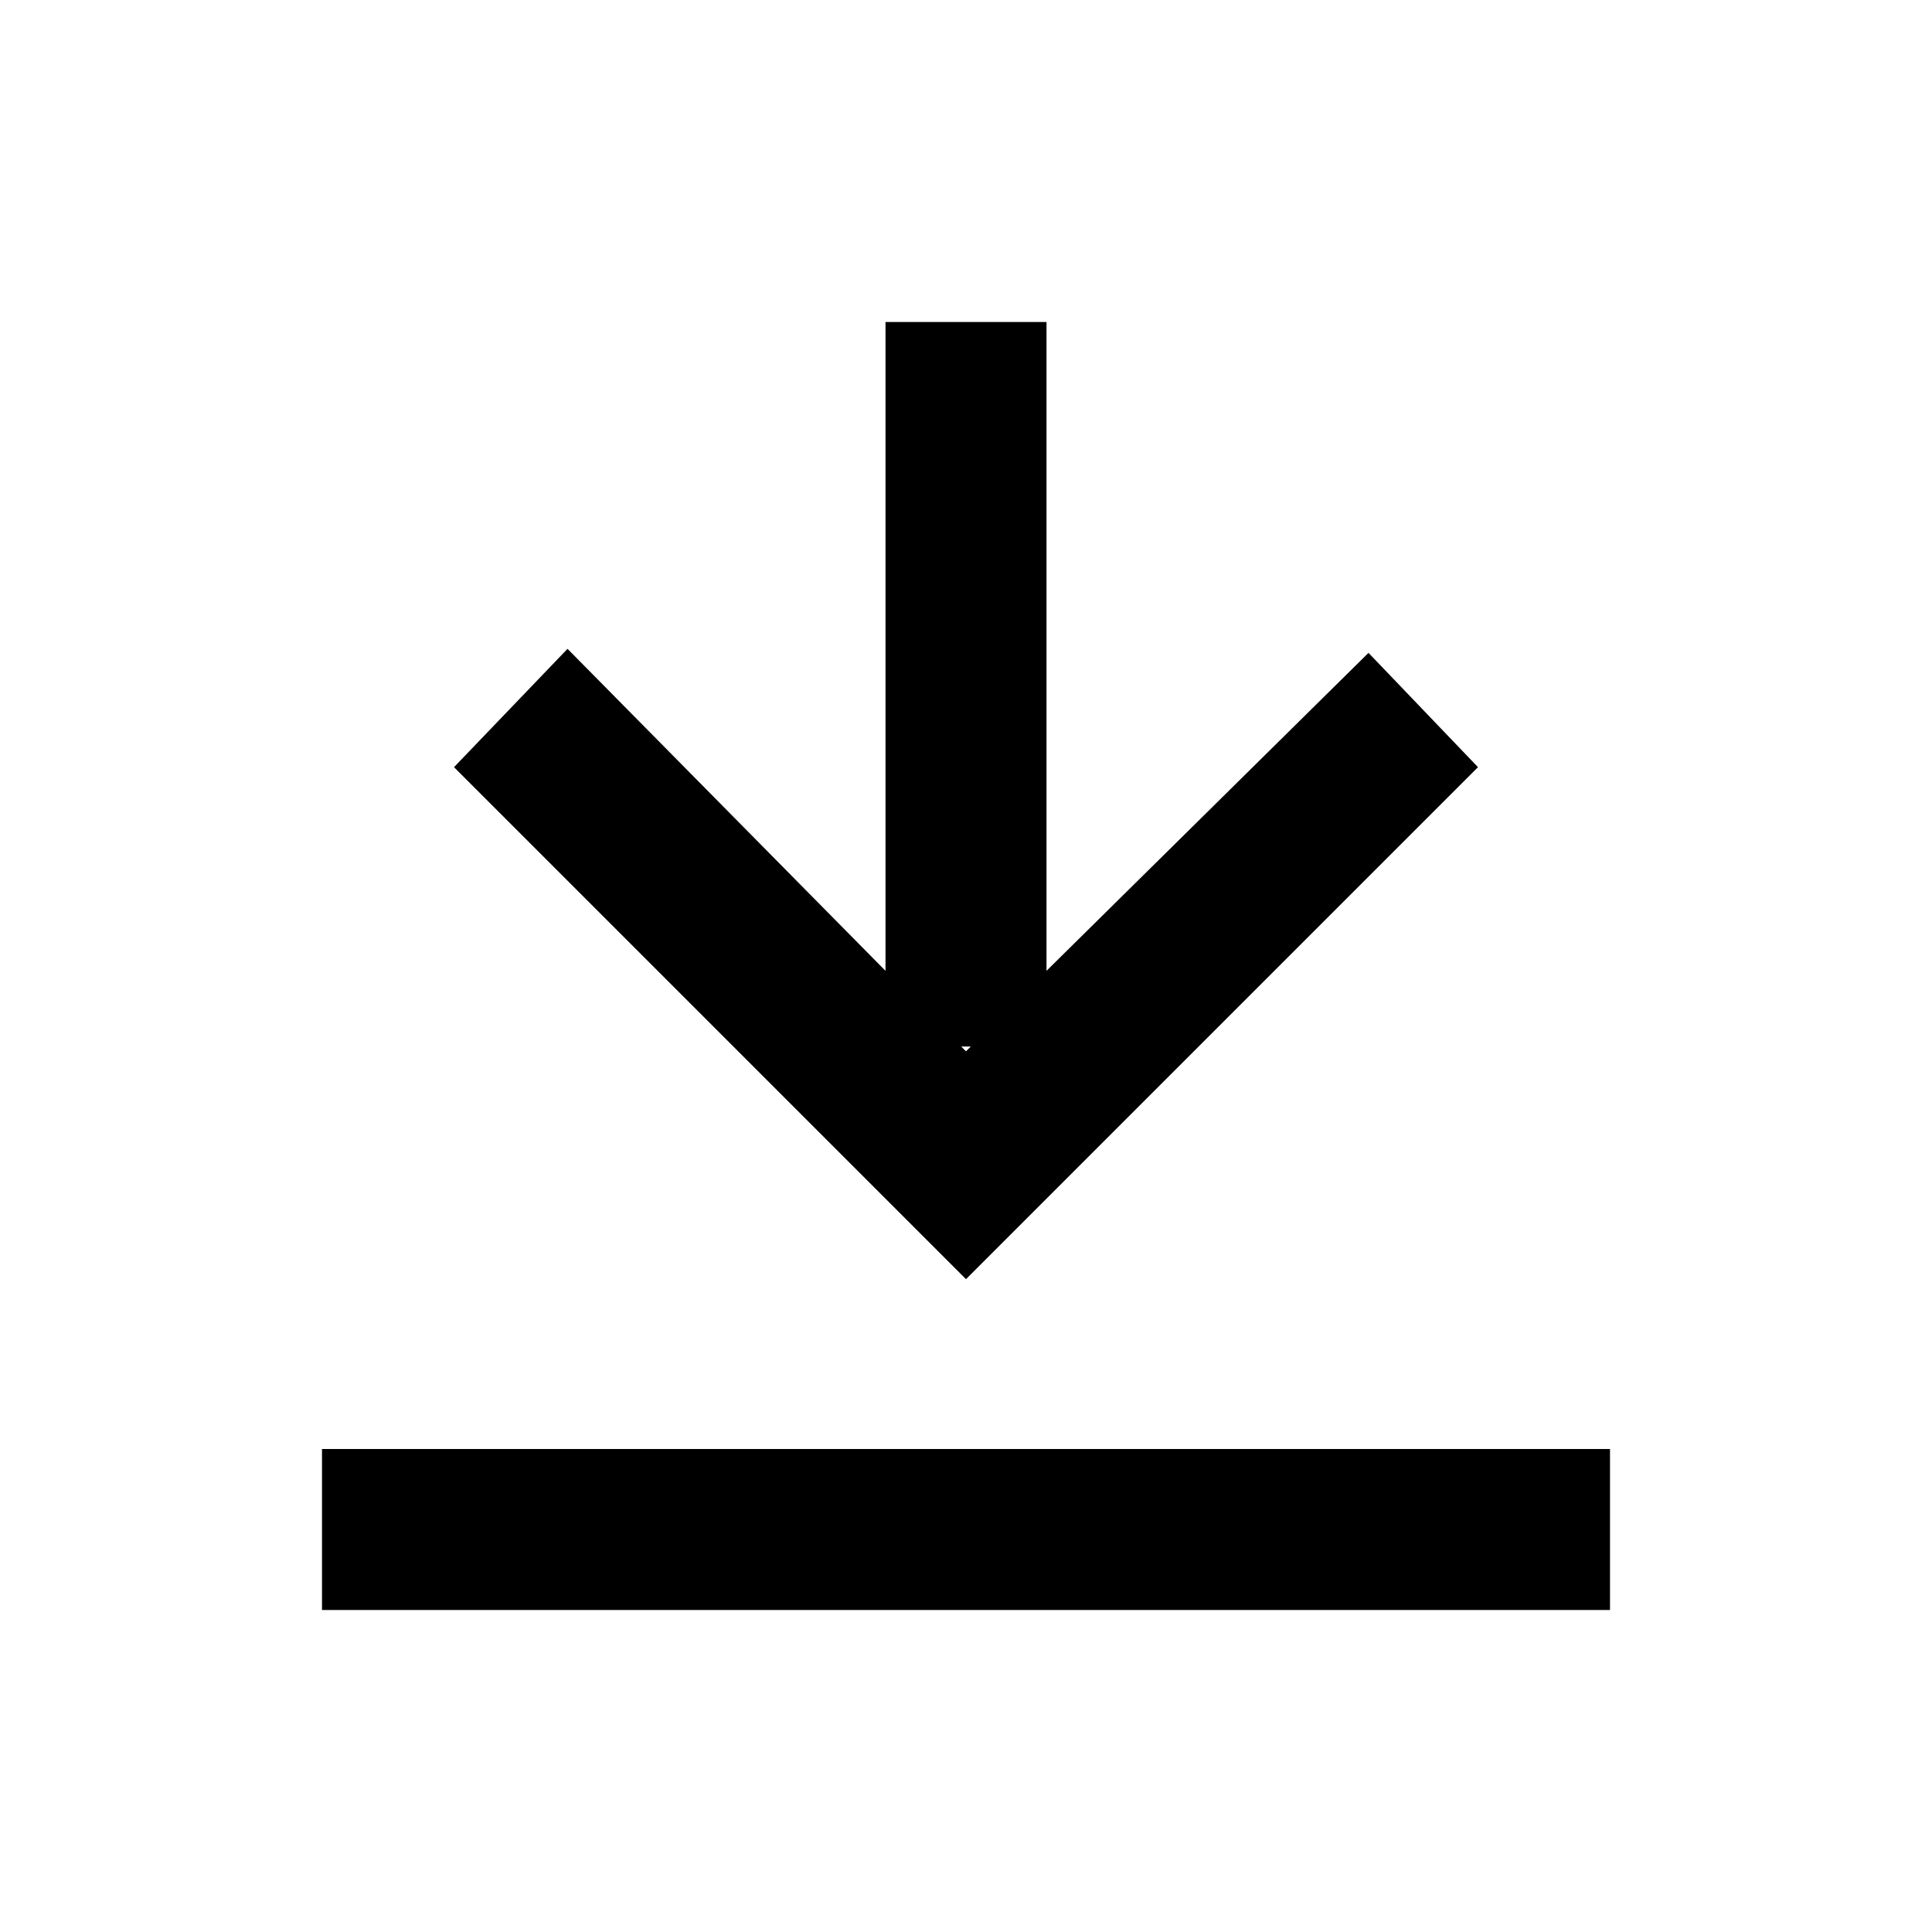
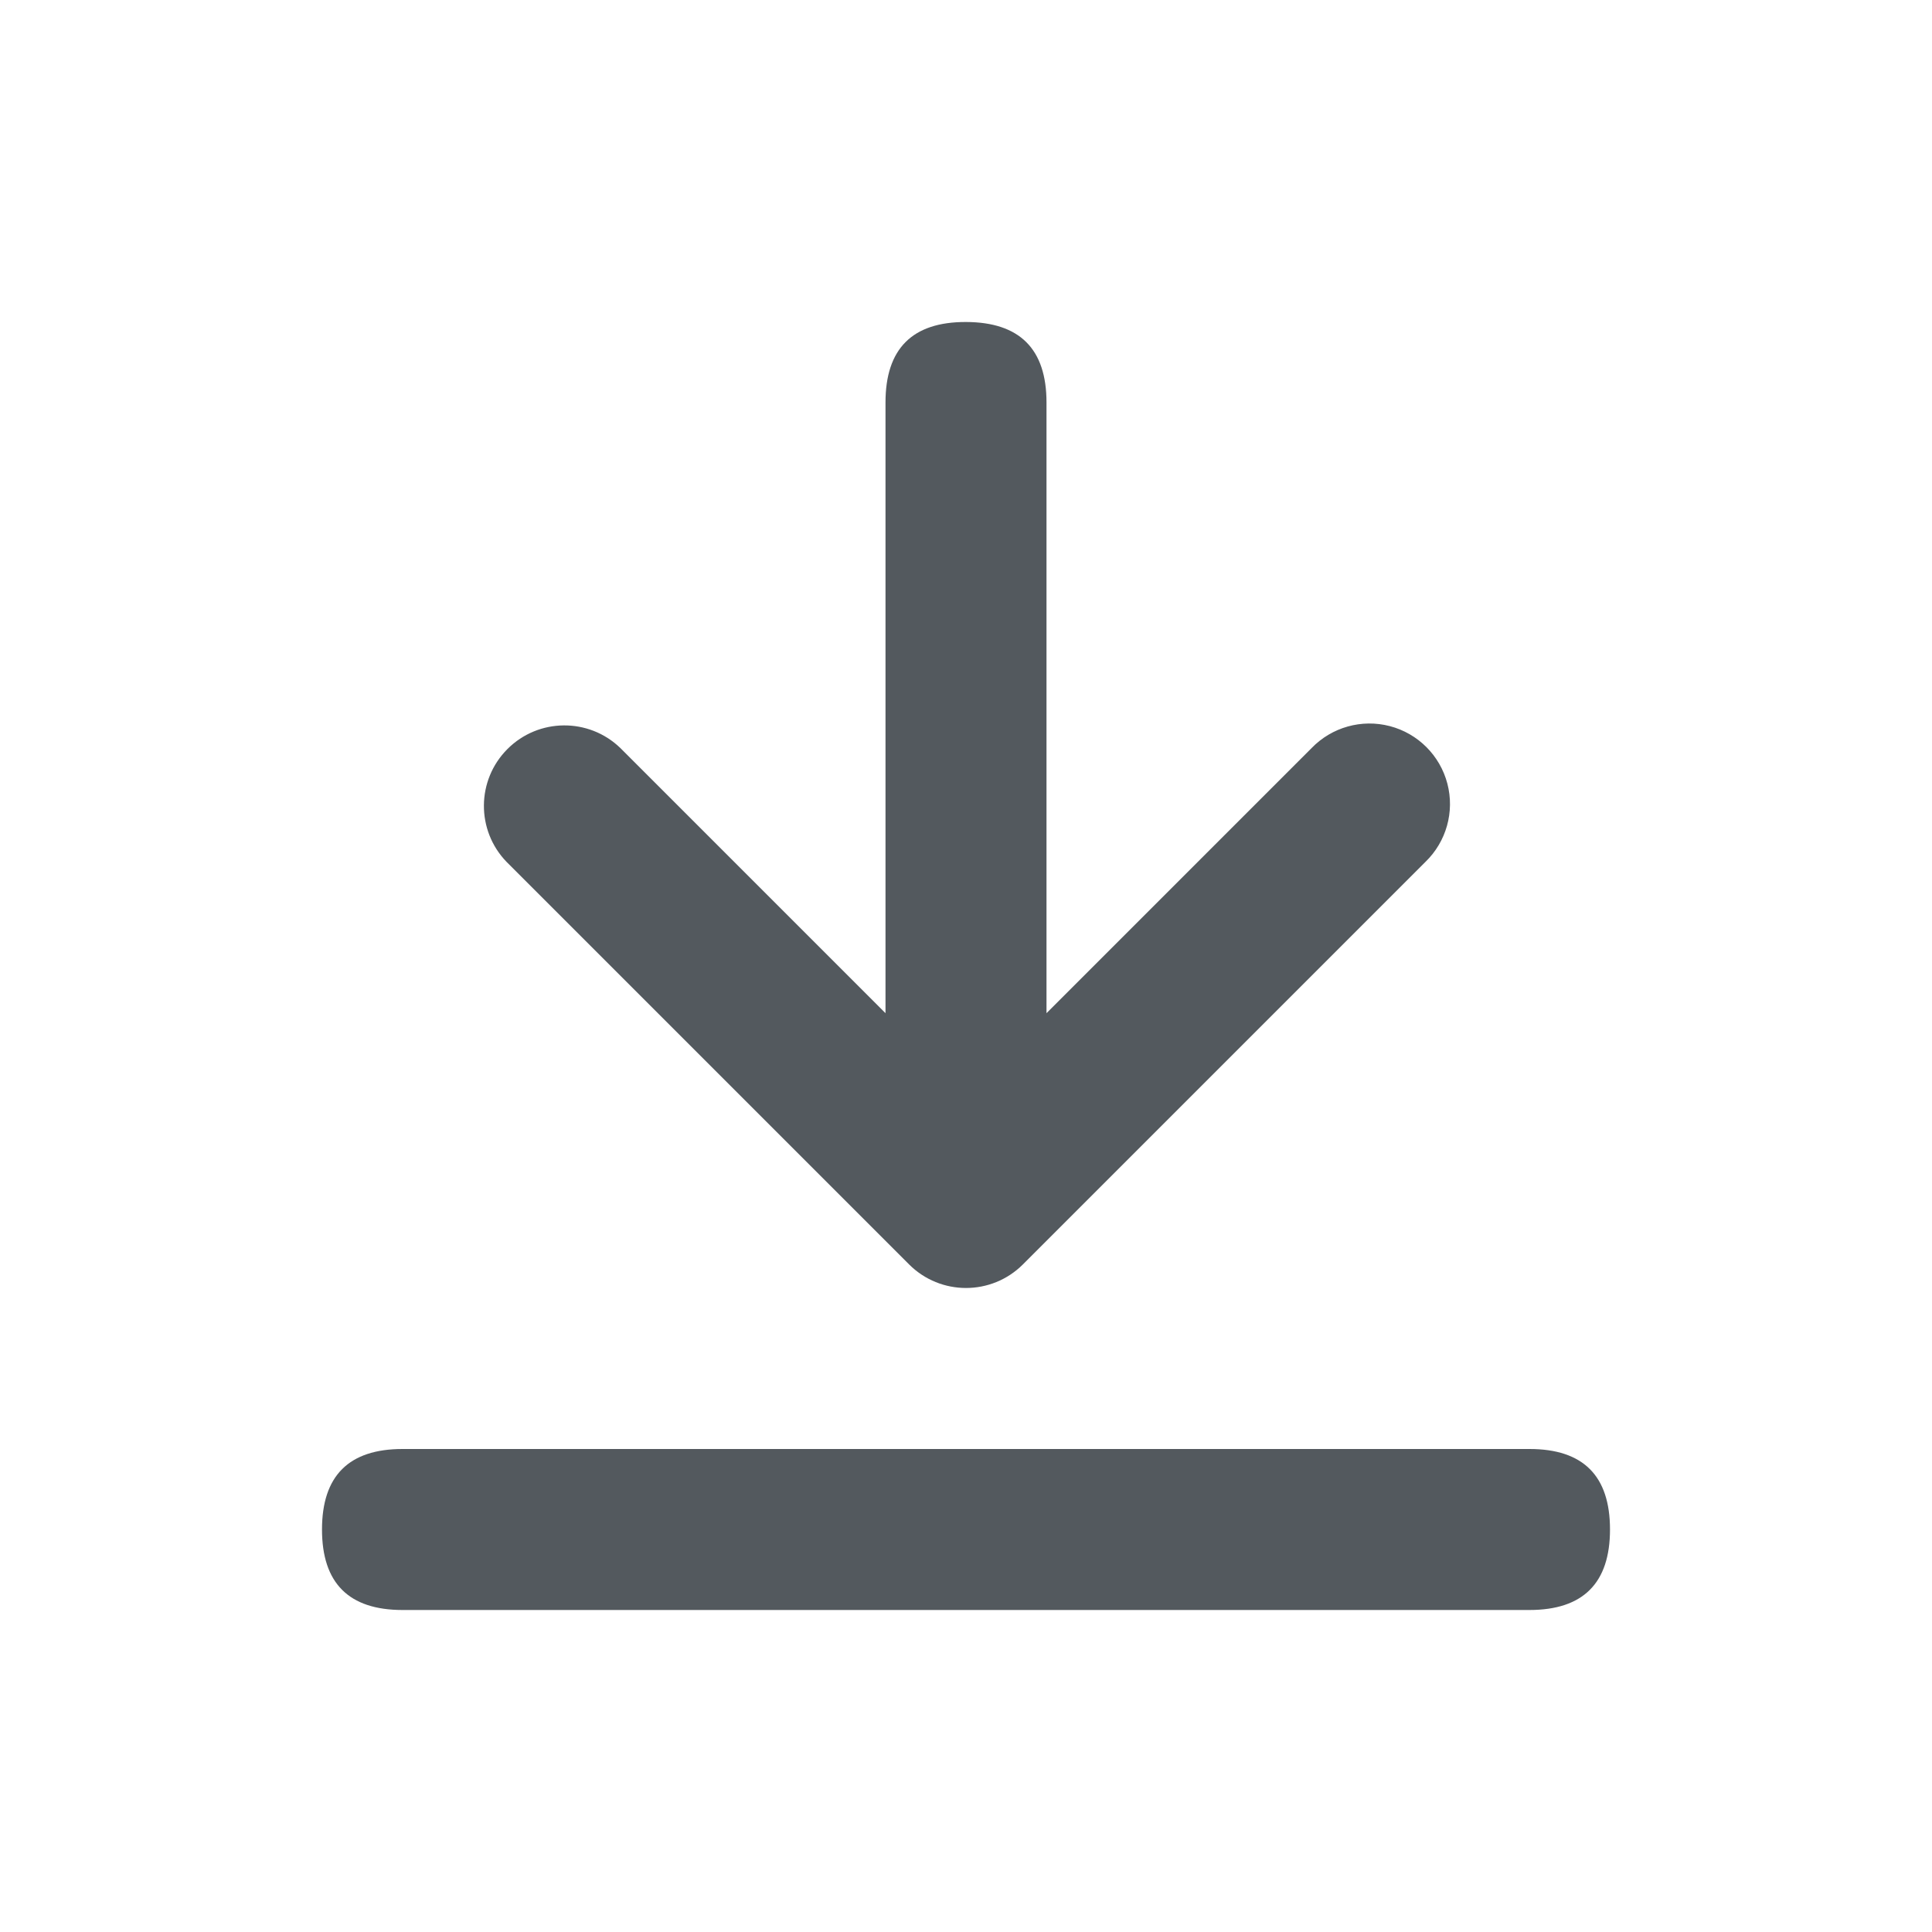
- <svg xmlns="http://www.w3.org/2000/svg" viewBox="0 0 24 24">
-   <g id="download">
-     <g id="download-2" data-name="download">
-       <rect x="4" y="18" width="16" height="2" />
-       <path d="M13,12.06V4H11v8.06l-3.95-4L5.64,9.53,12,15.89l6.36-6.36L17,8.11ZM11.94,13h.12l-.06.06Z" />
-     </g>
-   </g>
+ <svg xmlns="http://www.w3.org/2000/svg" width="24" height="24" viewBox="0 0 24 24">
+   <path fill="#53595E" fill-rule="evenodd" d="M11 12.586V5c0-.668.333-1.002 1-1 .667.002 1 .335 1 1v7.586l3.293-3.293a1 1 0 1 1 1.414 1.414l-5 5a1 1 0 0 1-1.414 0l-5.001-5.001a1 1 0 0 1 1.414-1.414L11 12.586zM20 19c0 .666-.334 1-1.001 1H5c-.667 0-1-.334-1-1 0-.667.334-1 1-1h14c.667 0 1 .333 1 1z" />
</svg>
